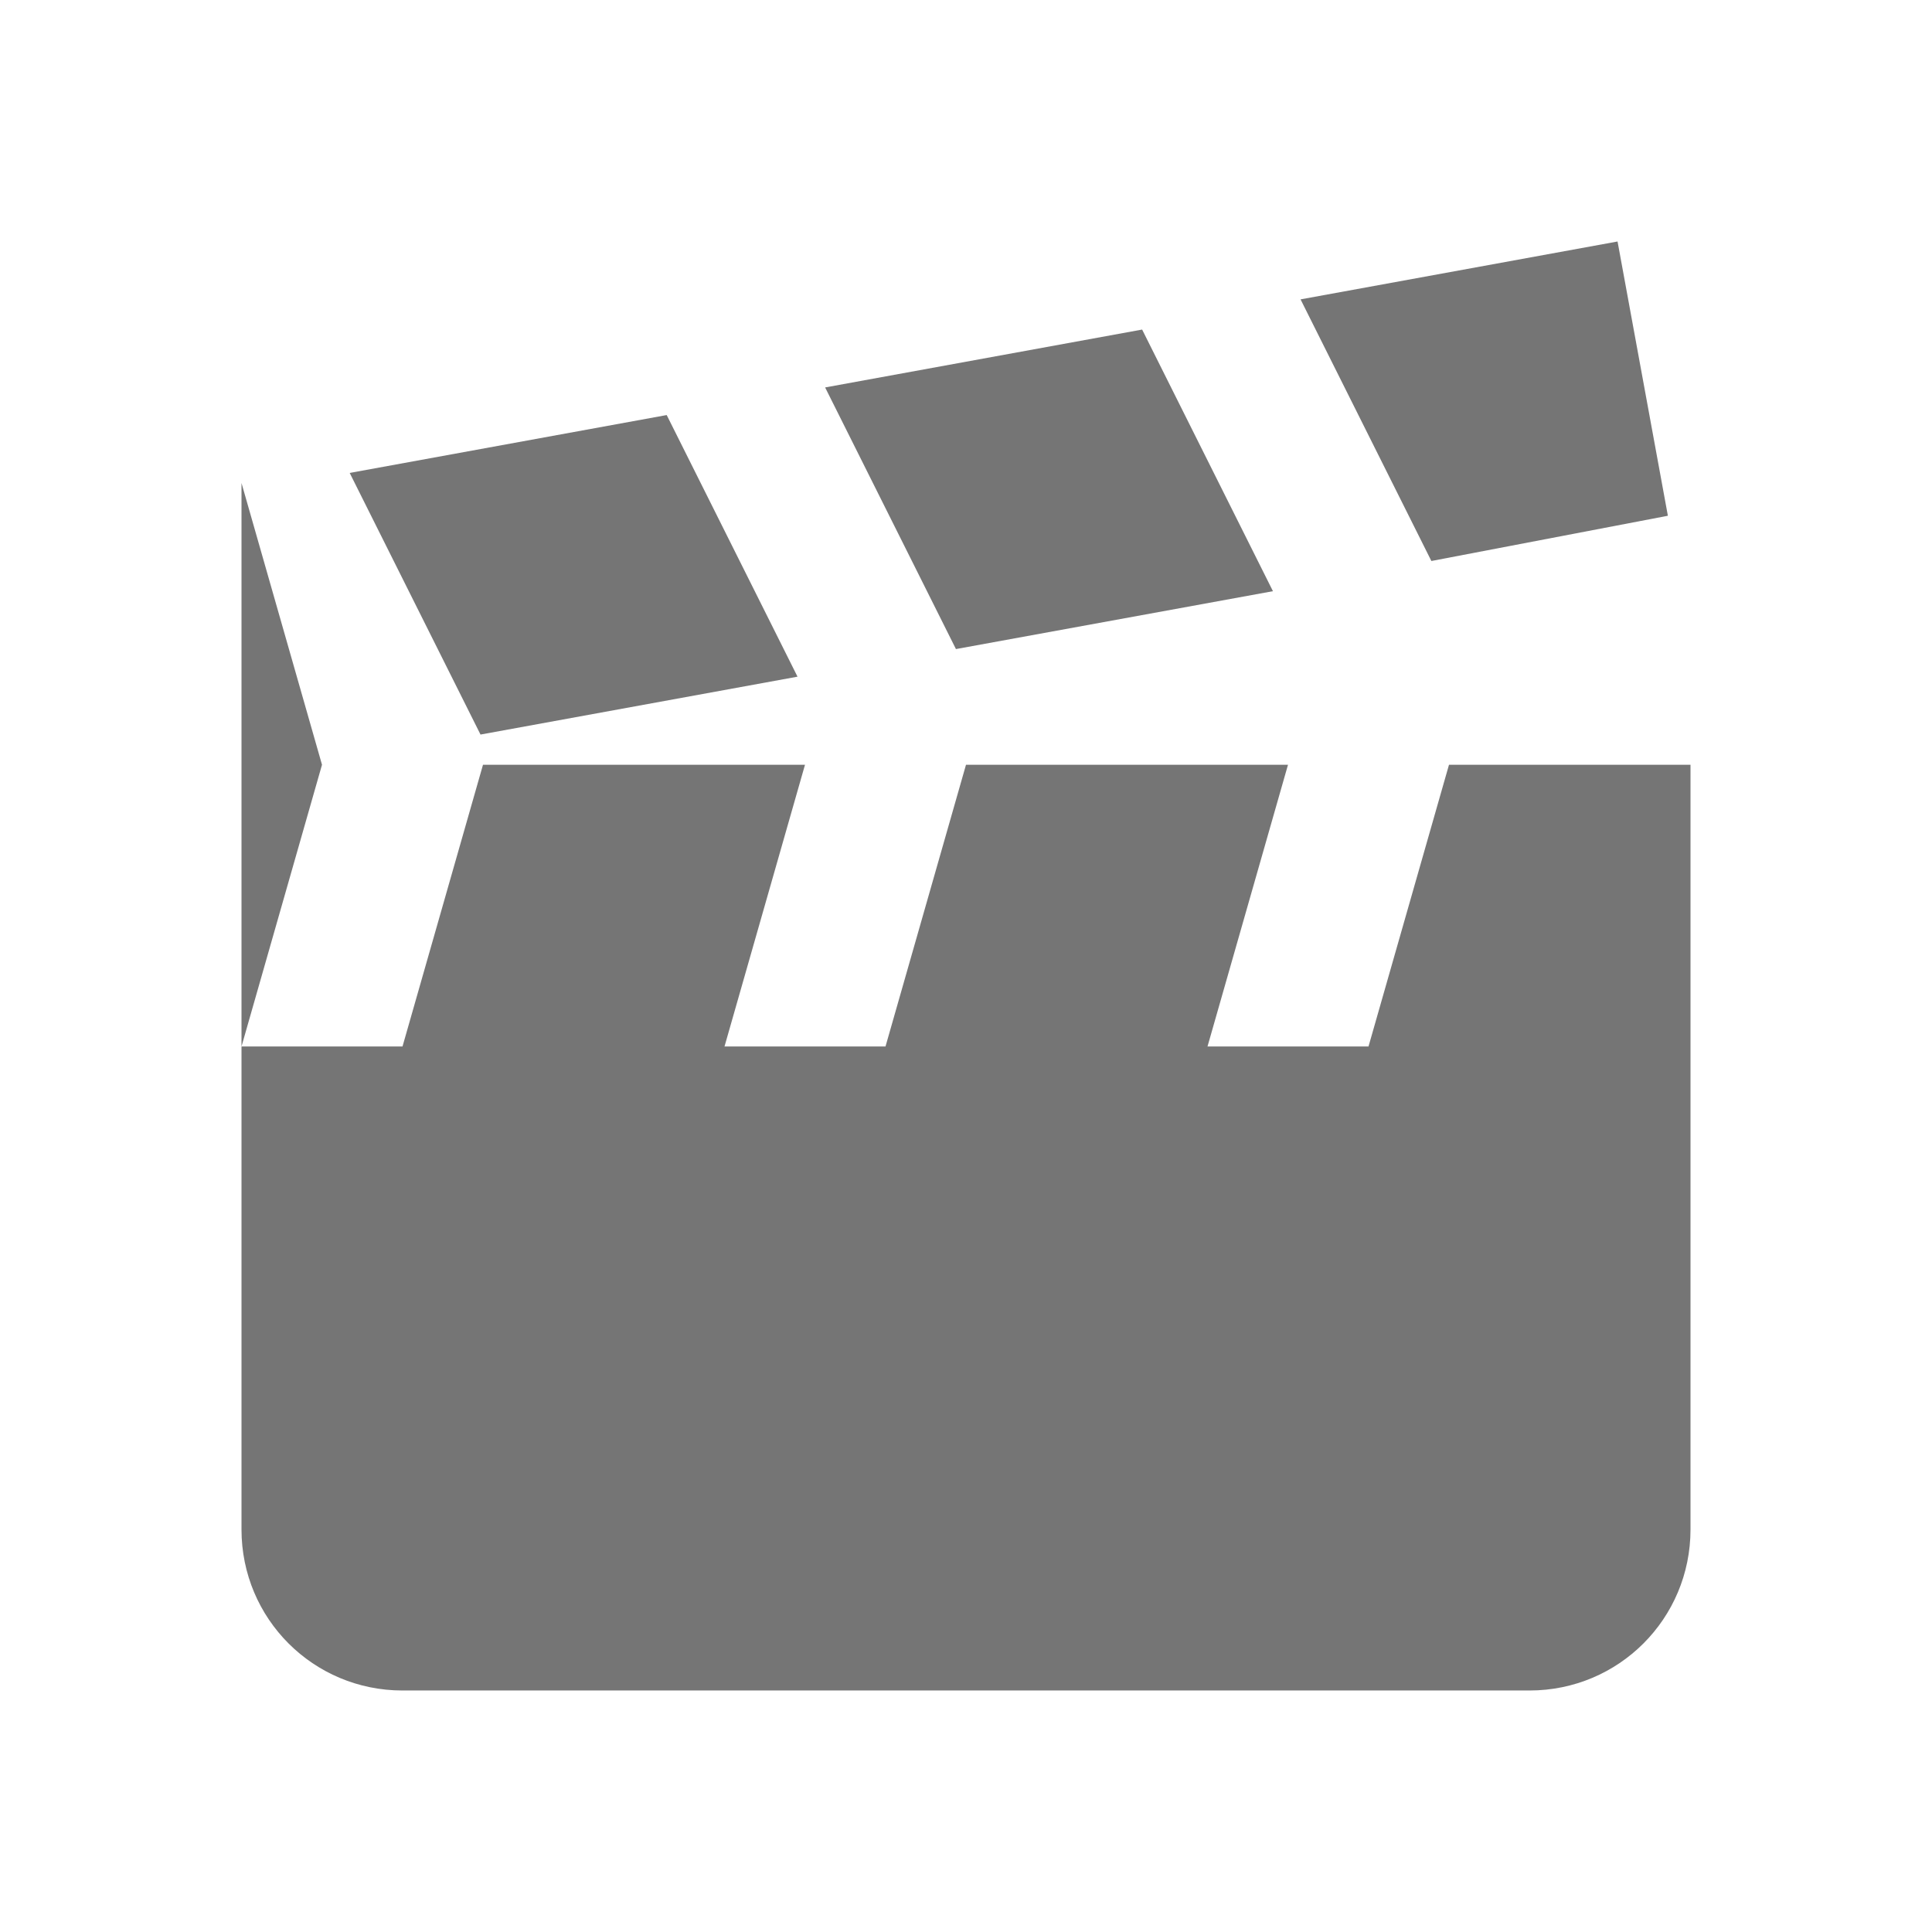
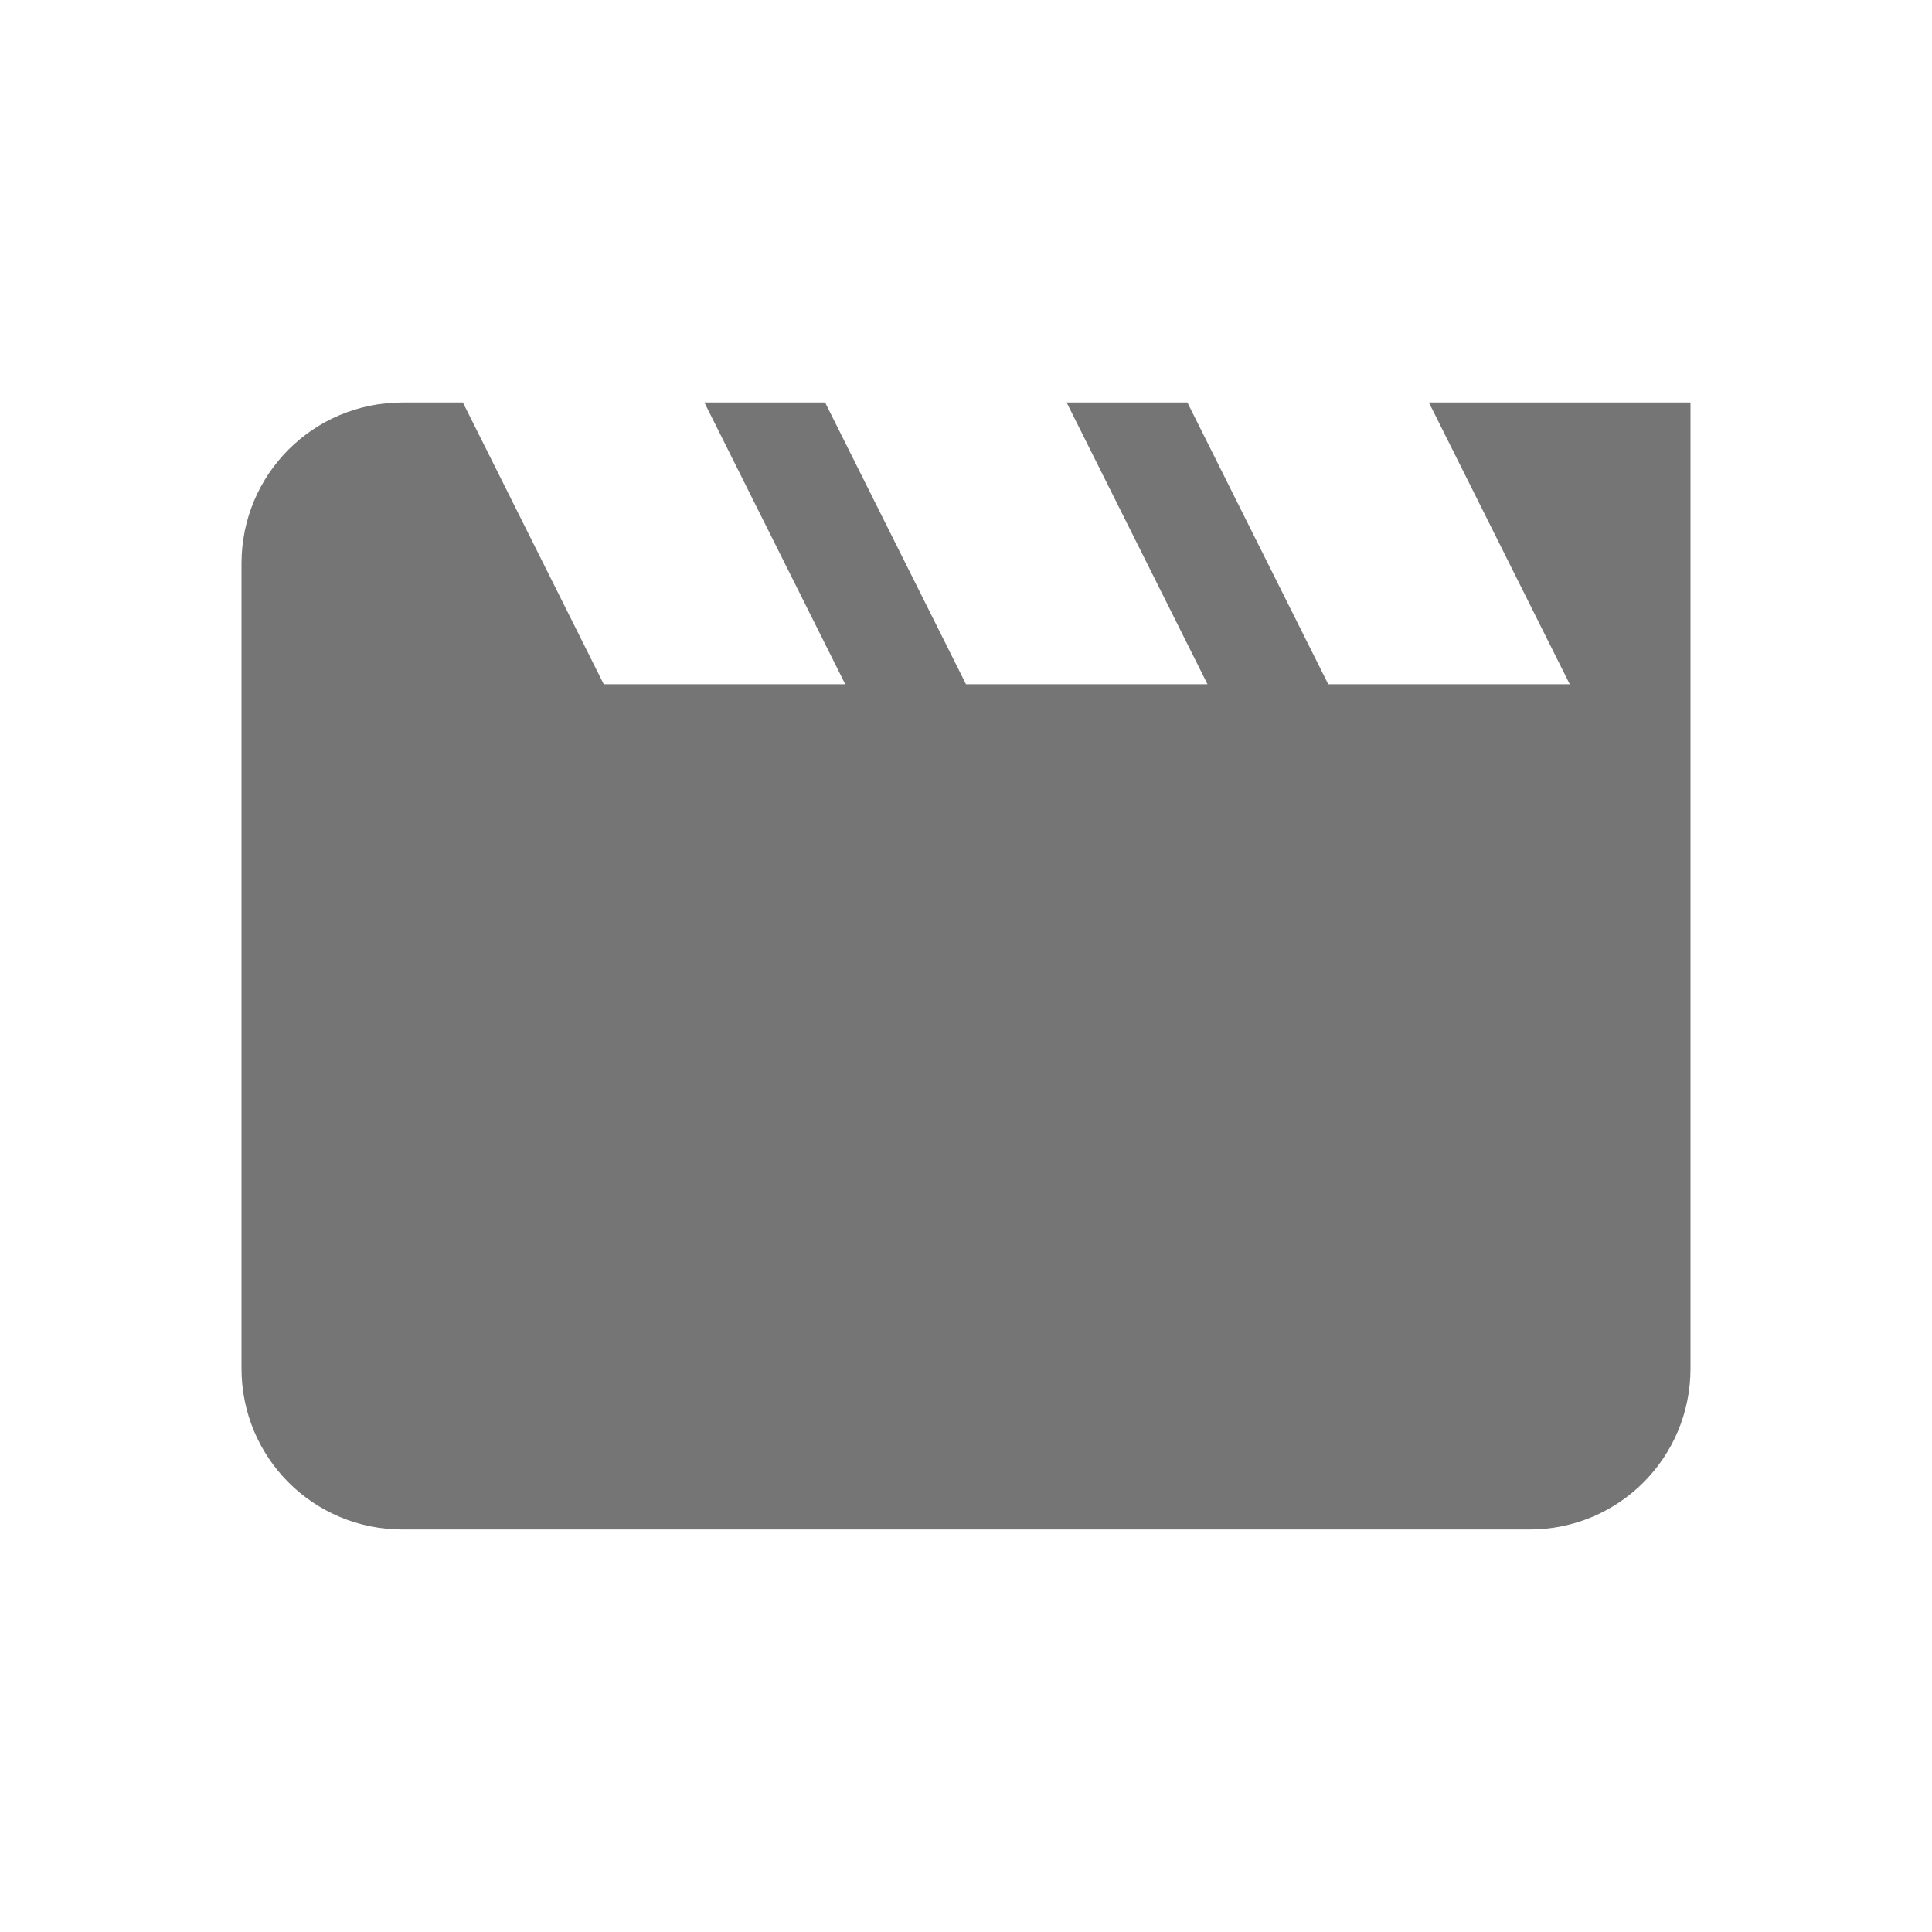
<svg xmlns="http://www.w3.org/2000/svg" width="24" height="24" id="svg4682" version="1.1">
  <defs id="defs4684" />
  <g id="layer1" transform="translate(0,-1028.362)">
-     <path style="color:#000000;fill:#757575;fill-opacity:1;fill-rule:nonzero;stroke:none;stroke-width:1;marker:none;visibility:visible;display:inline;overflow:visible;enable-background:accumulate" d="m 20.094,1031.362 -3.938,0.719 1.625,3.25 2.938,-0.562 -0.625,-3.406 z m -5.906,1.094 -3.938,0.719 1.625,3.25 3.938,-0.719 -1.625,-3.25 z m -5.906,1.062 -3.938,0.719 1.625,3.25 3.938,-0.719 -1.625,-3.25 z M 3,1034.362 l 0,7 1,-3.5 -1,-3.5 z m 0,7 0,6 c 0,1.108 0.892,2 2,2 l 14,0 c 1.108,0 2,-0.892 2,-2 l 0,-6 0,-3.5 -3,0 -1,3.5 -2,0 1,-3.5 -4,0 -1,3.5 -2,0 1,-3.5 -4,0 -1,3.5 -2,0 z" id="rect6936" />
+     <path id="path7483" d="m 5,1033.362 c -1.108,0 -2,0.892 -2,2 l 0,10 c 0,1.108 0.892,2 2,2 l 14,0 c 1.108,0 2,-0.892 2,-2 l 0,-10 0,-2 -2,0 -1.25,0 1.75,3.5 -3,0 -1.75,-3.5 -1.5,0 1.75,3.5 -3,0 -1.75,-3.5 -1.5,0 1.75,3.5 -3,0 -1.75,-3.5 -0.75,0 z" style="color:#000000;display:inline;overflow:visible;visibility:visible;opacity:1;fill:#757575;fill-opacity:1;fill-rule:nonzero;stroke:none;stroke-width:0.5;stroke-linecap:round;stroke-linejoin:round;stroke-miterlimit:4;stroke-dasharray:none;stroke-dashoffset:0;stroke-opacity:1;marker:none;enable-background:accumulate" />
  </g>
</svg>
